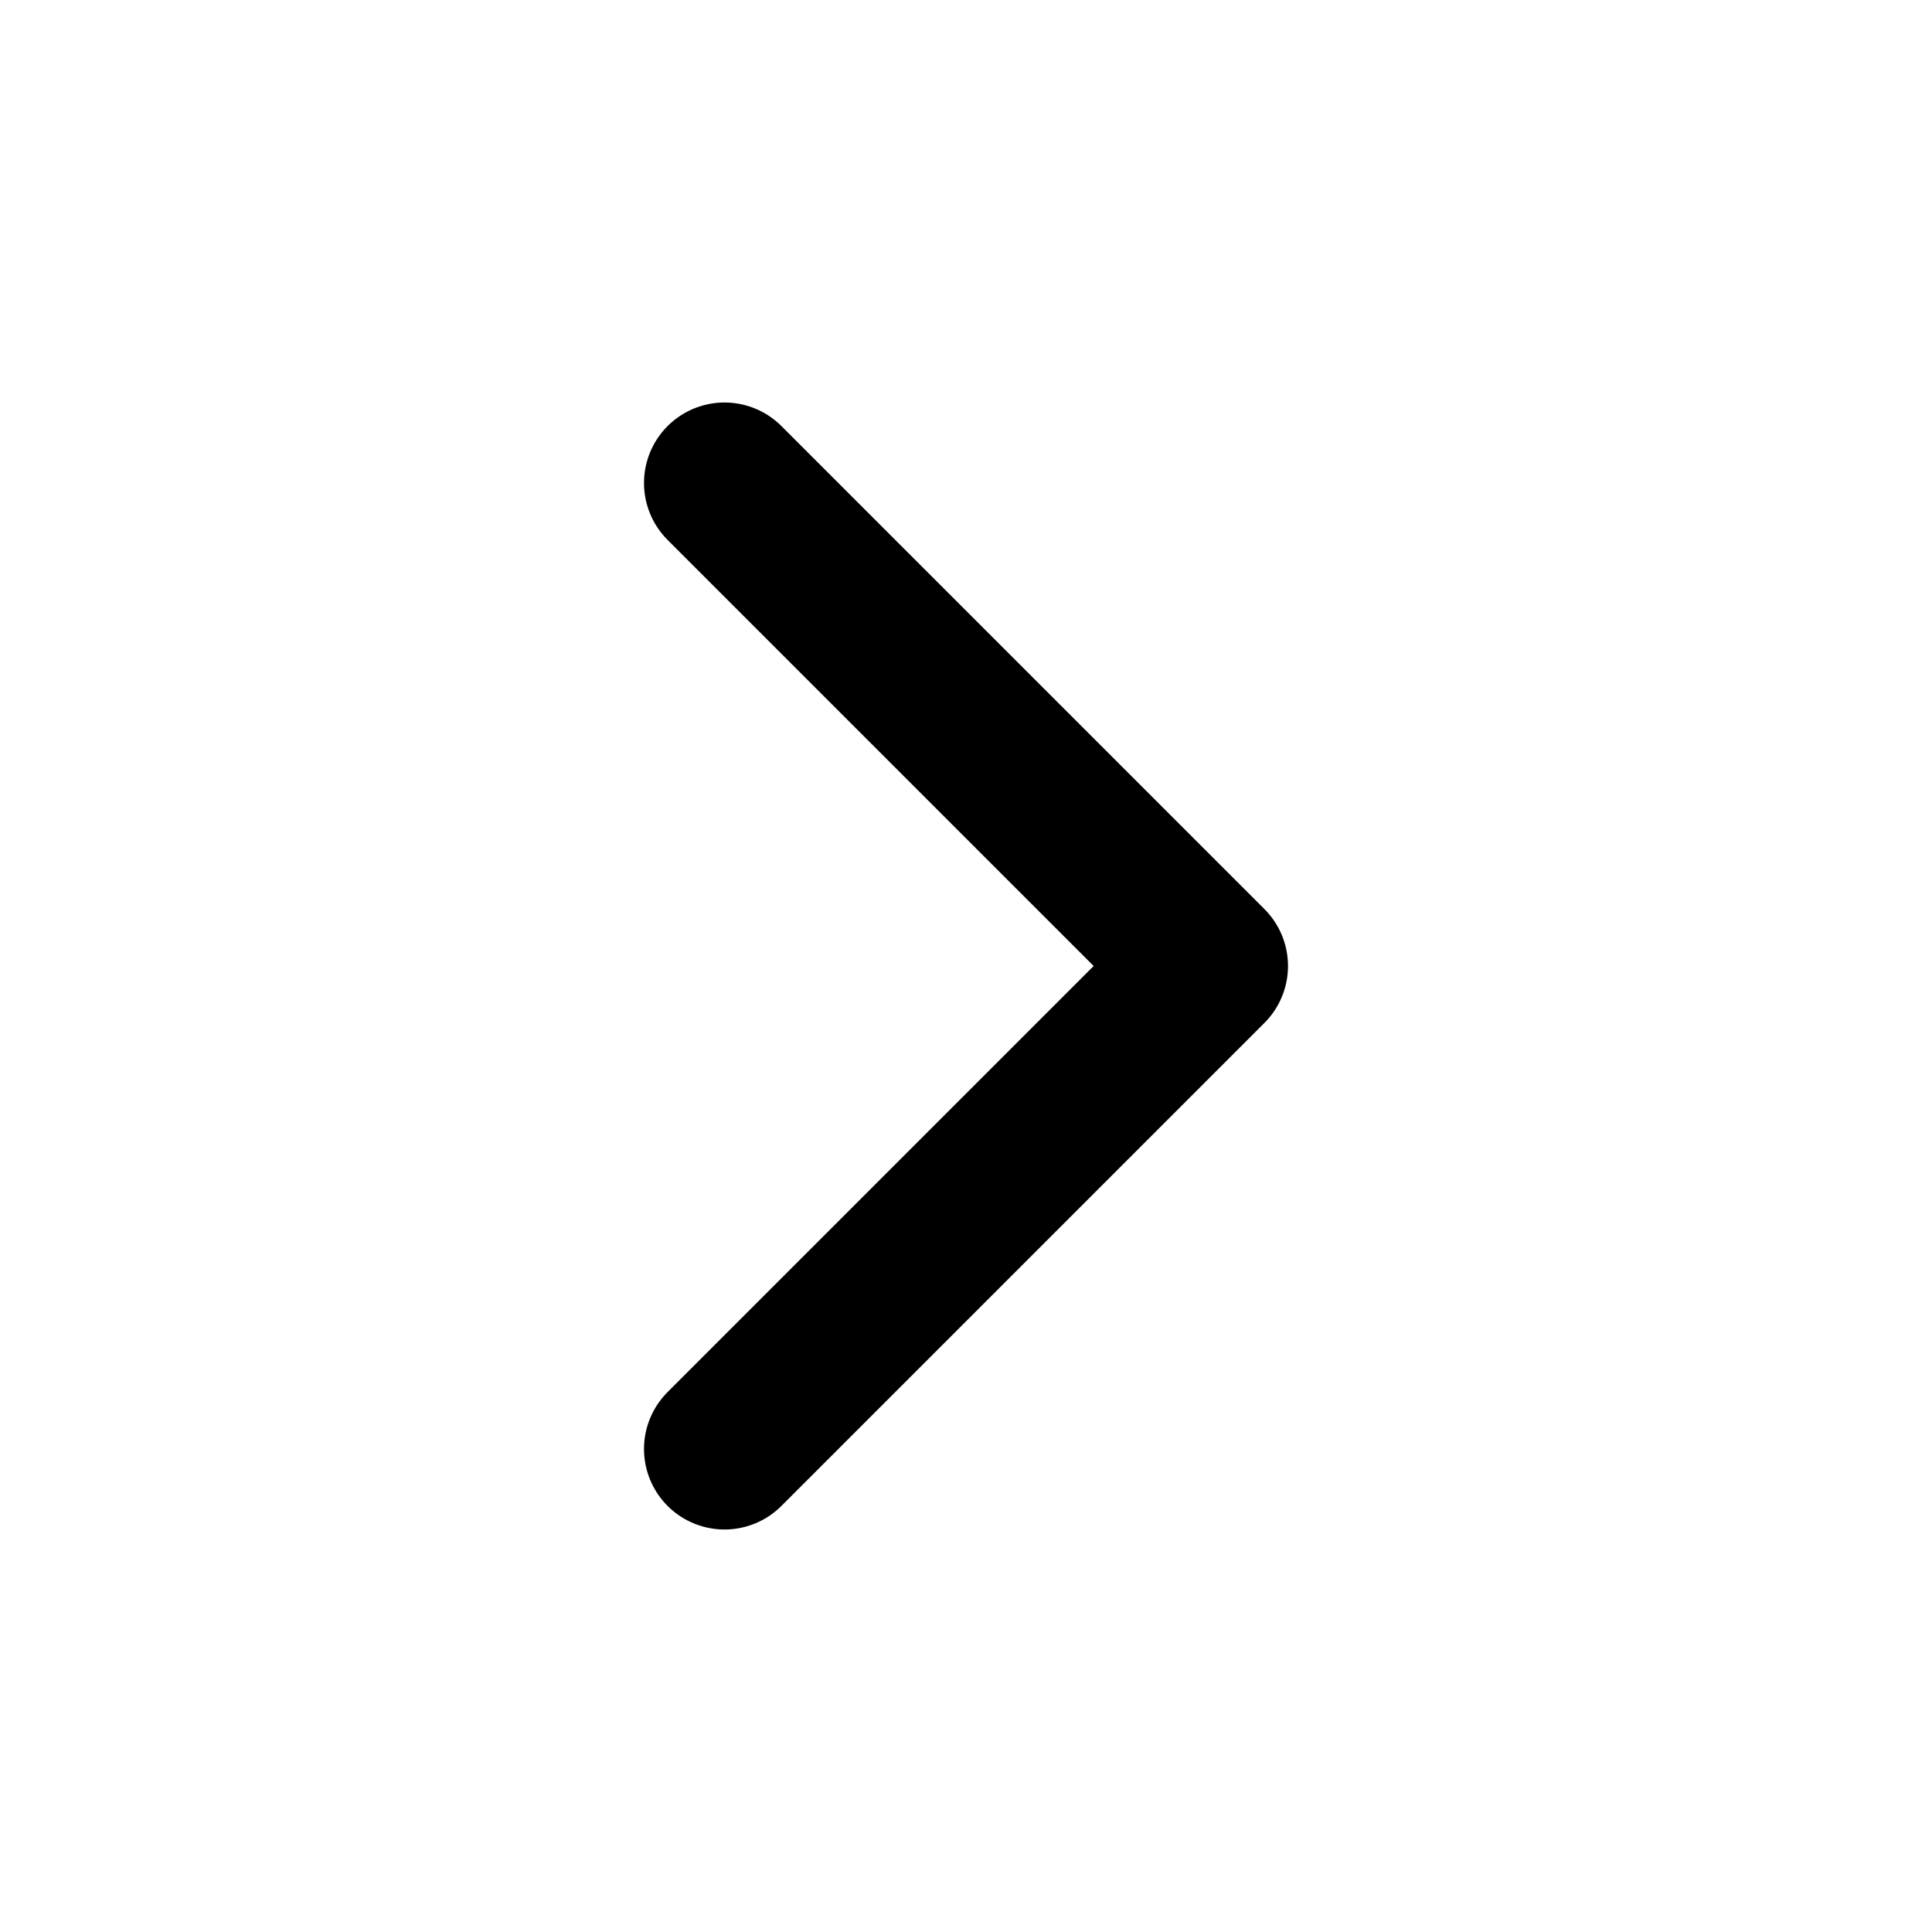
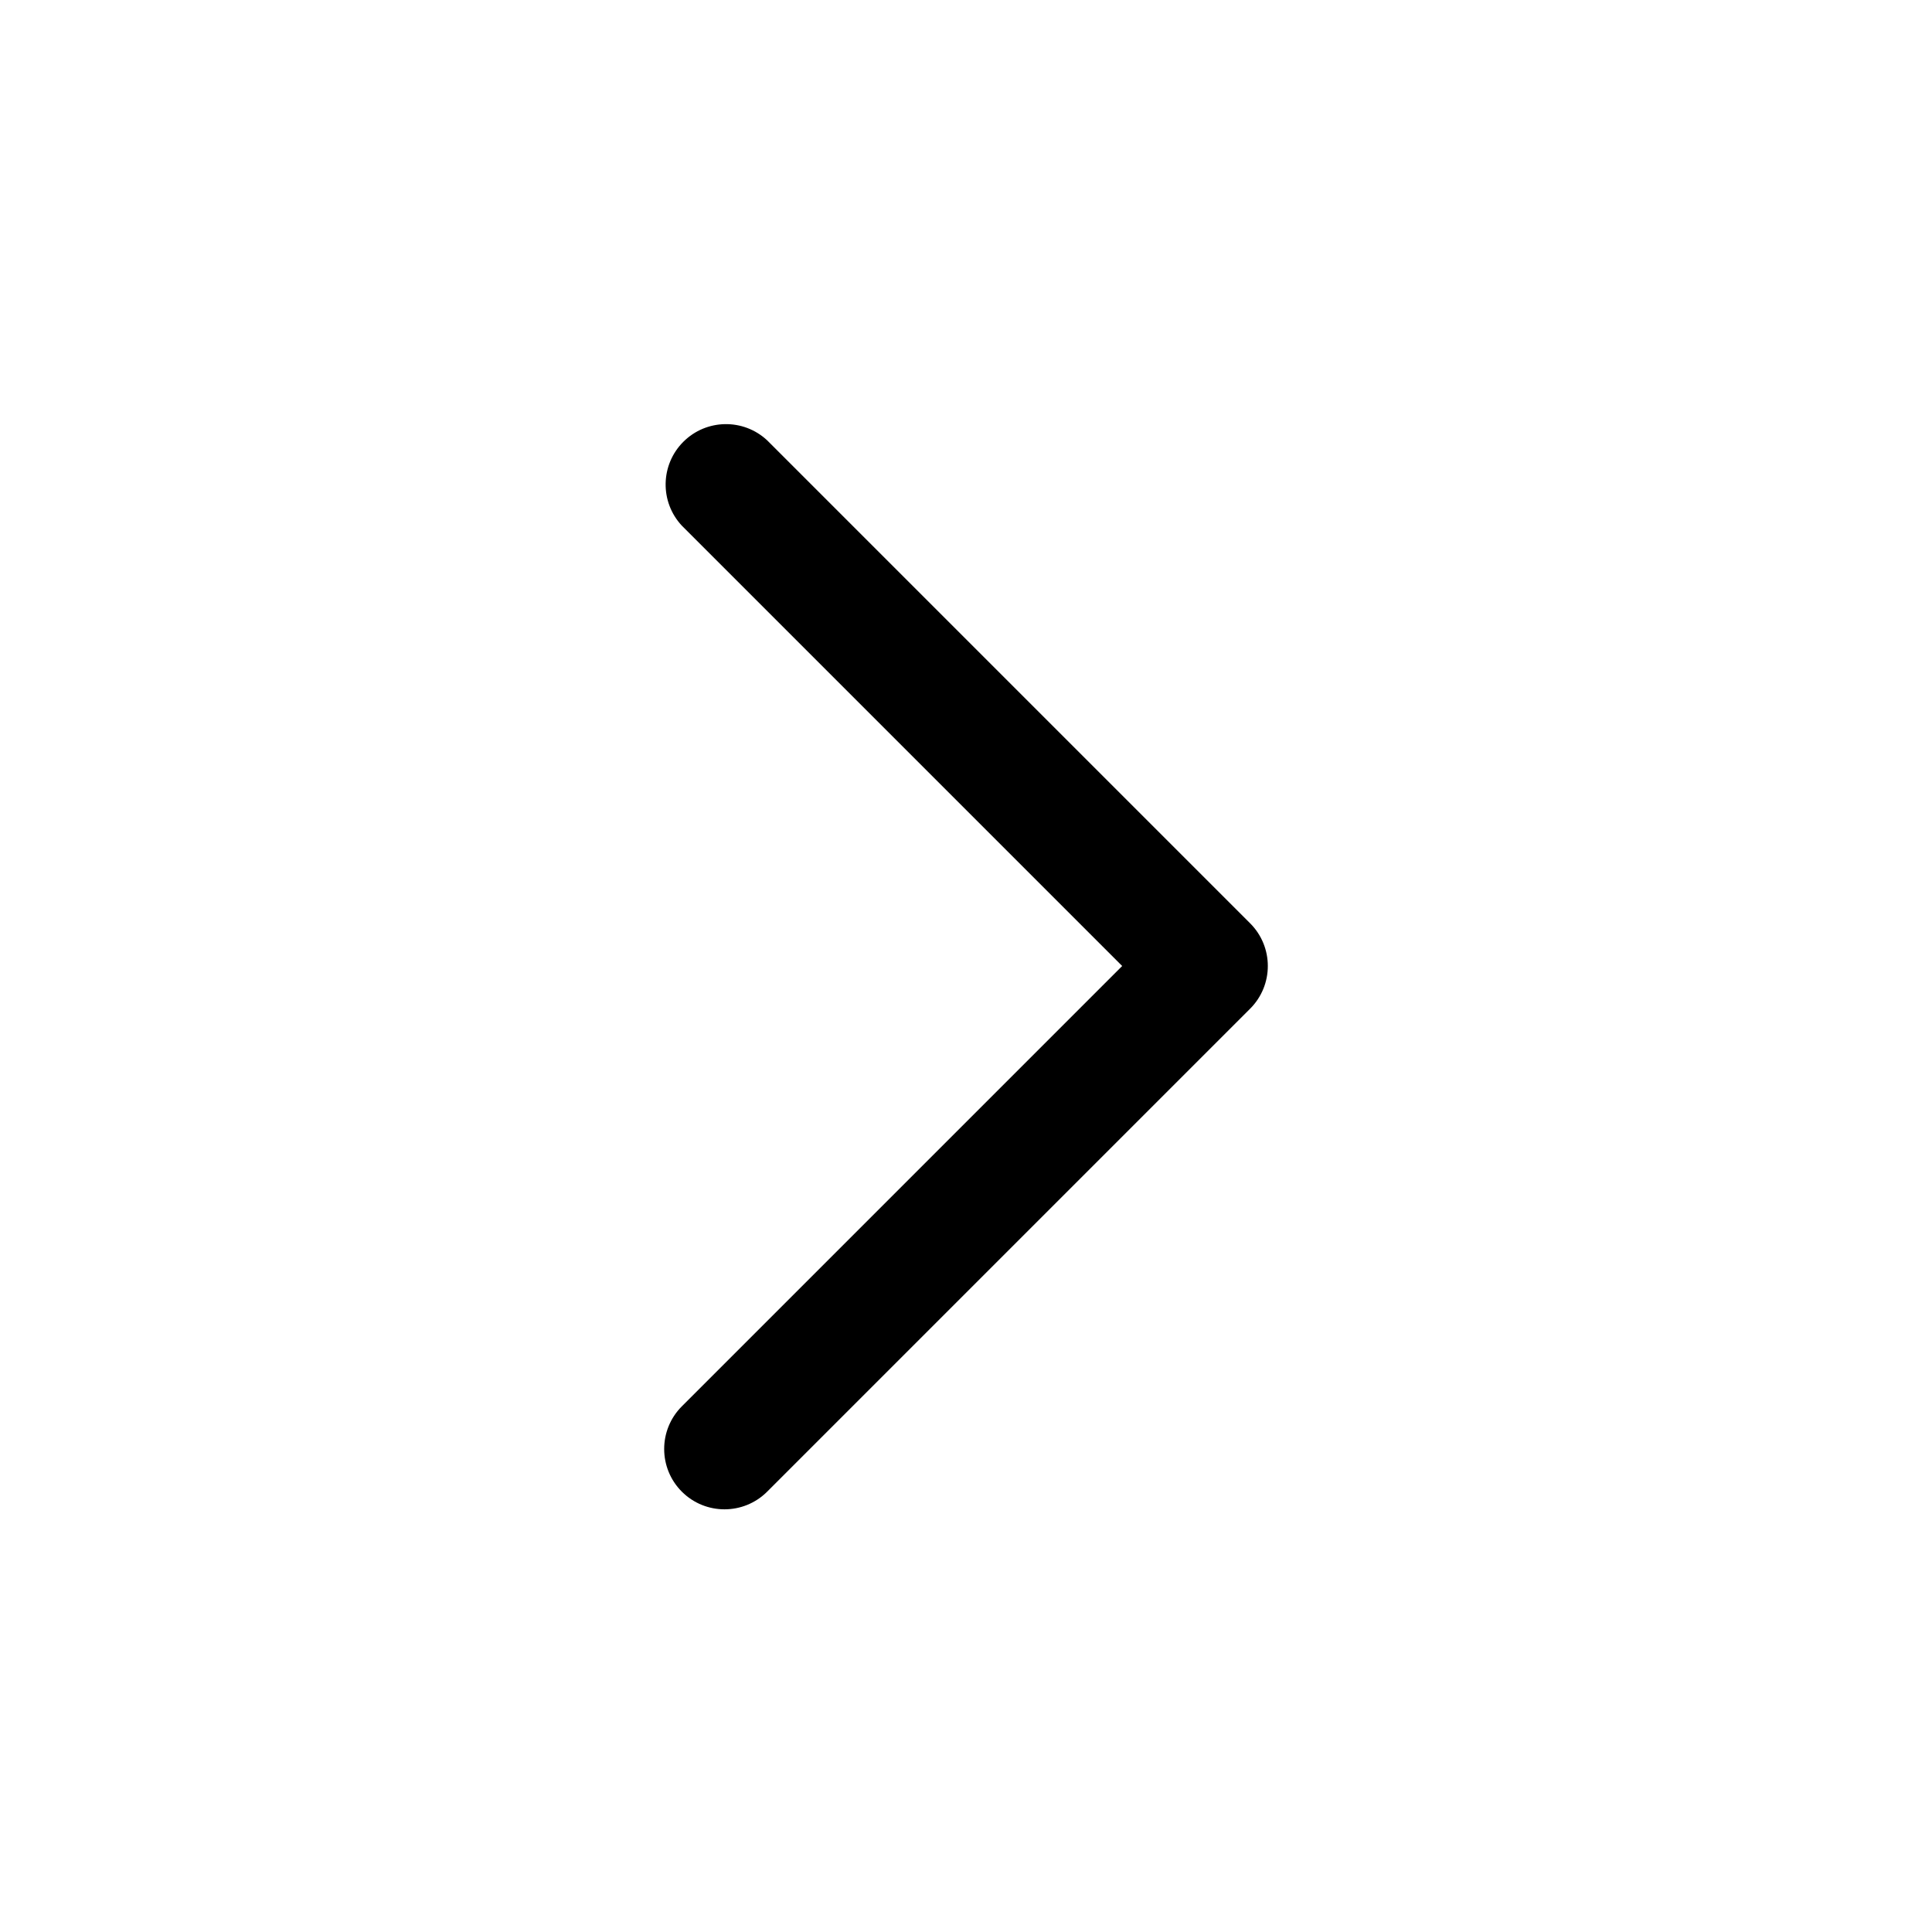
- <svg xmlns="http://www.w3.org/2000/svg" viewBox="0 0 24 24" fill="none" stroke="currentColor" stroke-width="2" stroke-linecap="round" stroke-linejoin="round" class="Icon Icon-chevron-right">
-   <polyline points="9 18 15 12 9 6" />
+ <svg xmlns="http://www.w3.org/2000/svg" fill="none" viewBox="0 0 24 24" class="Icon Icon-chevron-right">
+   <mask id="a" width="8" height="14" x="8" y="5" maskUnits="userSpaceOnUse" style="mask-type:alpha">
+     <path fill="currentColor" fill-rule="evenodd" d="M8.47 18.53a.75.75 0 0 1 0-1.06L13.94 12 8.47 6.53a.75.75 0 0 1 1.06-1.06l6 6a.75.75 0 0 1 0 1.06l-6 6a.75.75 0 0 1-1.06 0" clip-rule="evenodd" />
+   </mask>
+   <g mask="url(#a)">
+     <path fill="currentColor" d="M0 0h24v24H0z" />
+   </g>
</svg>
